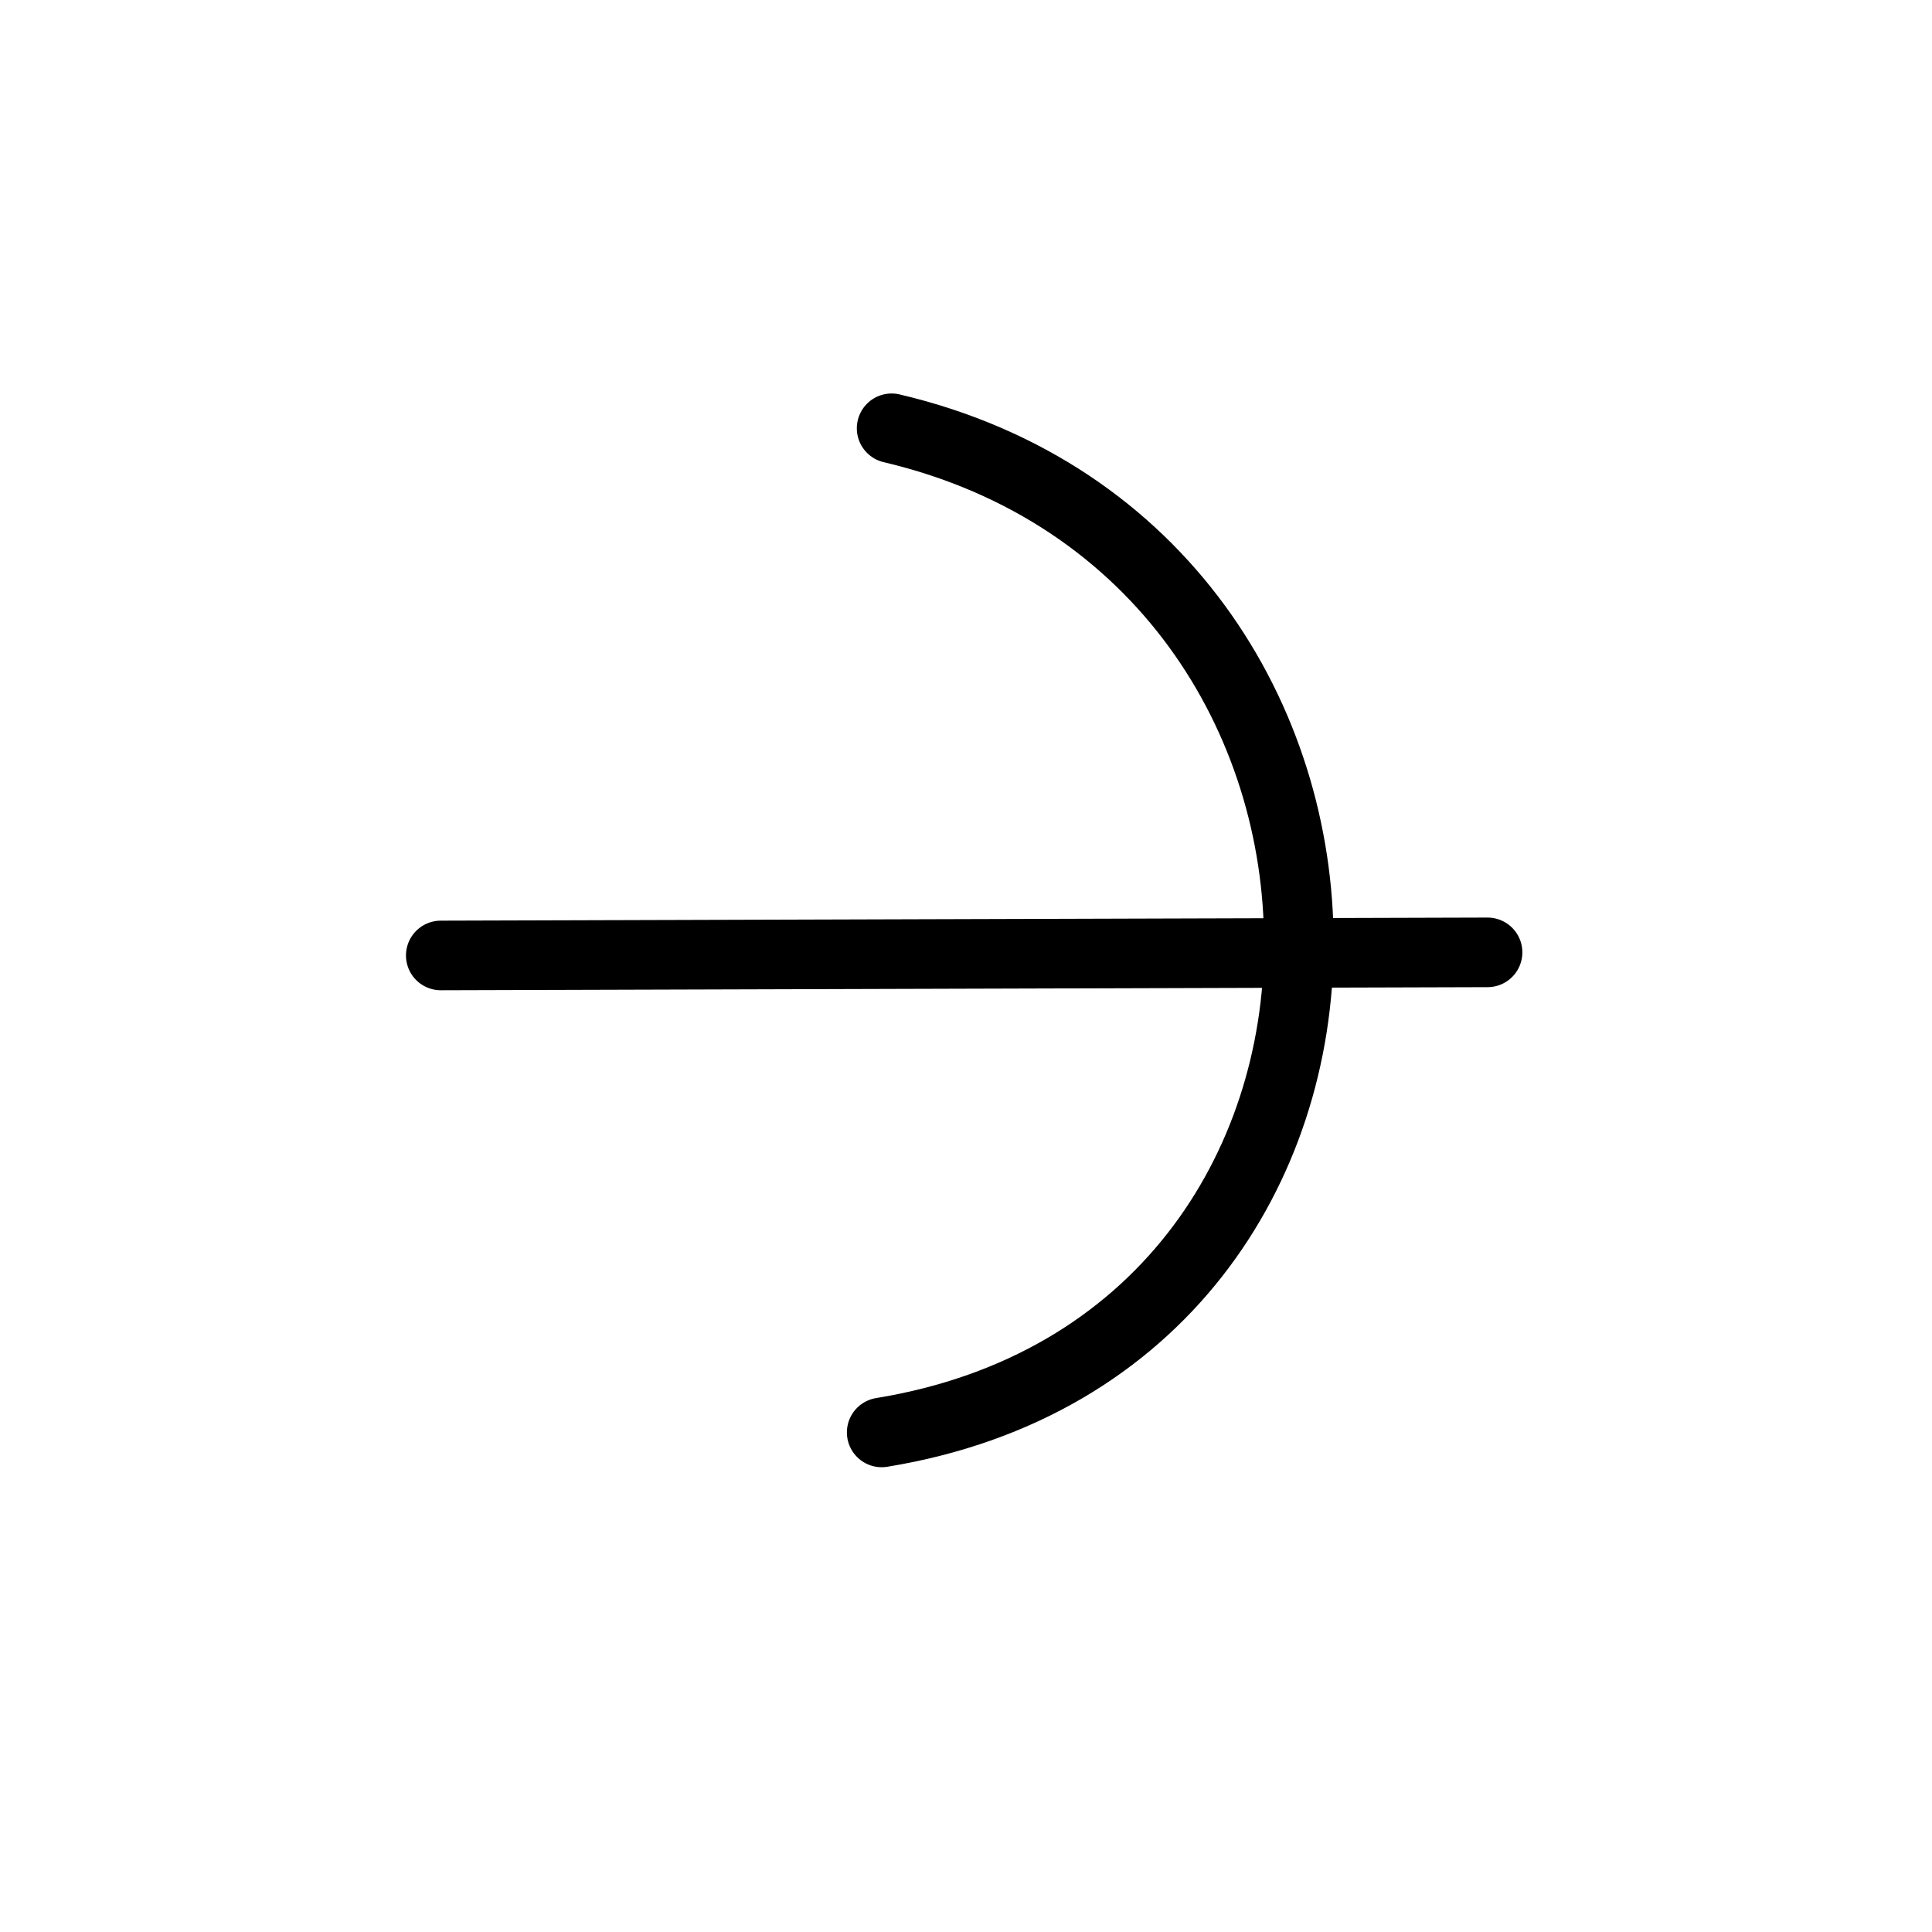
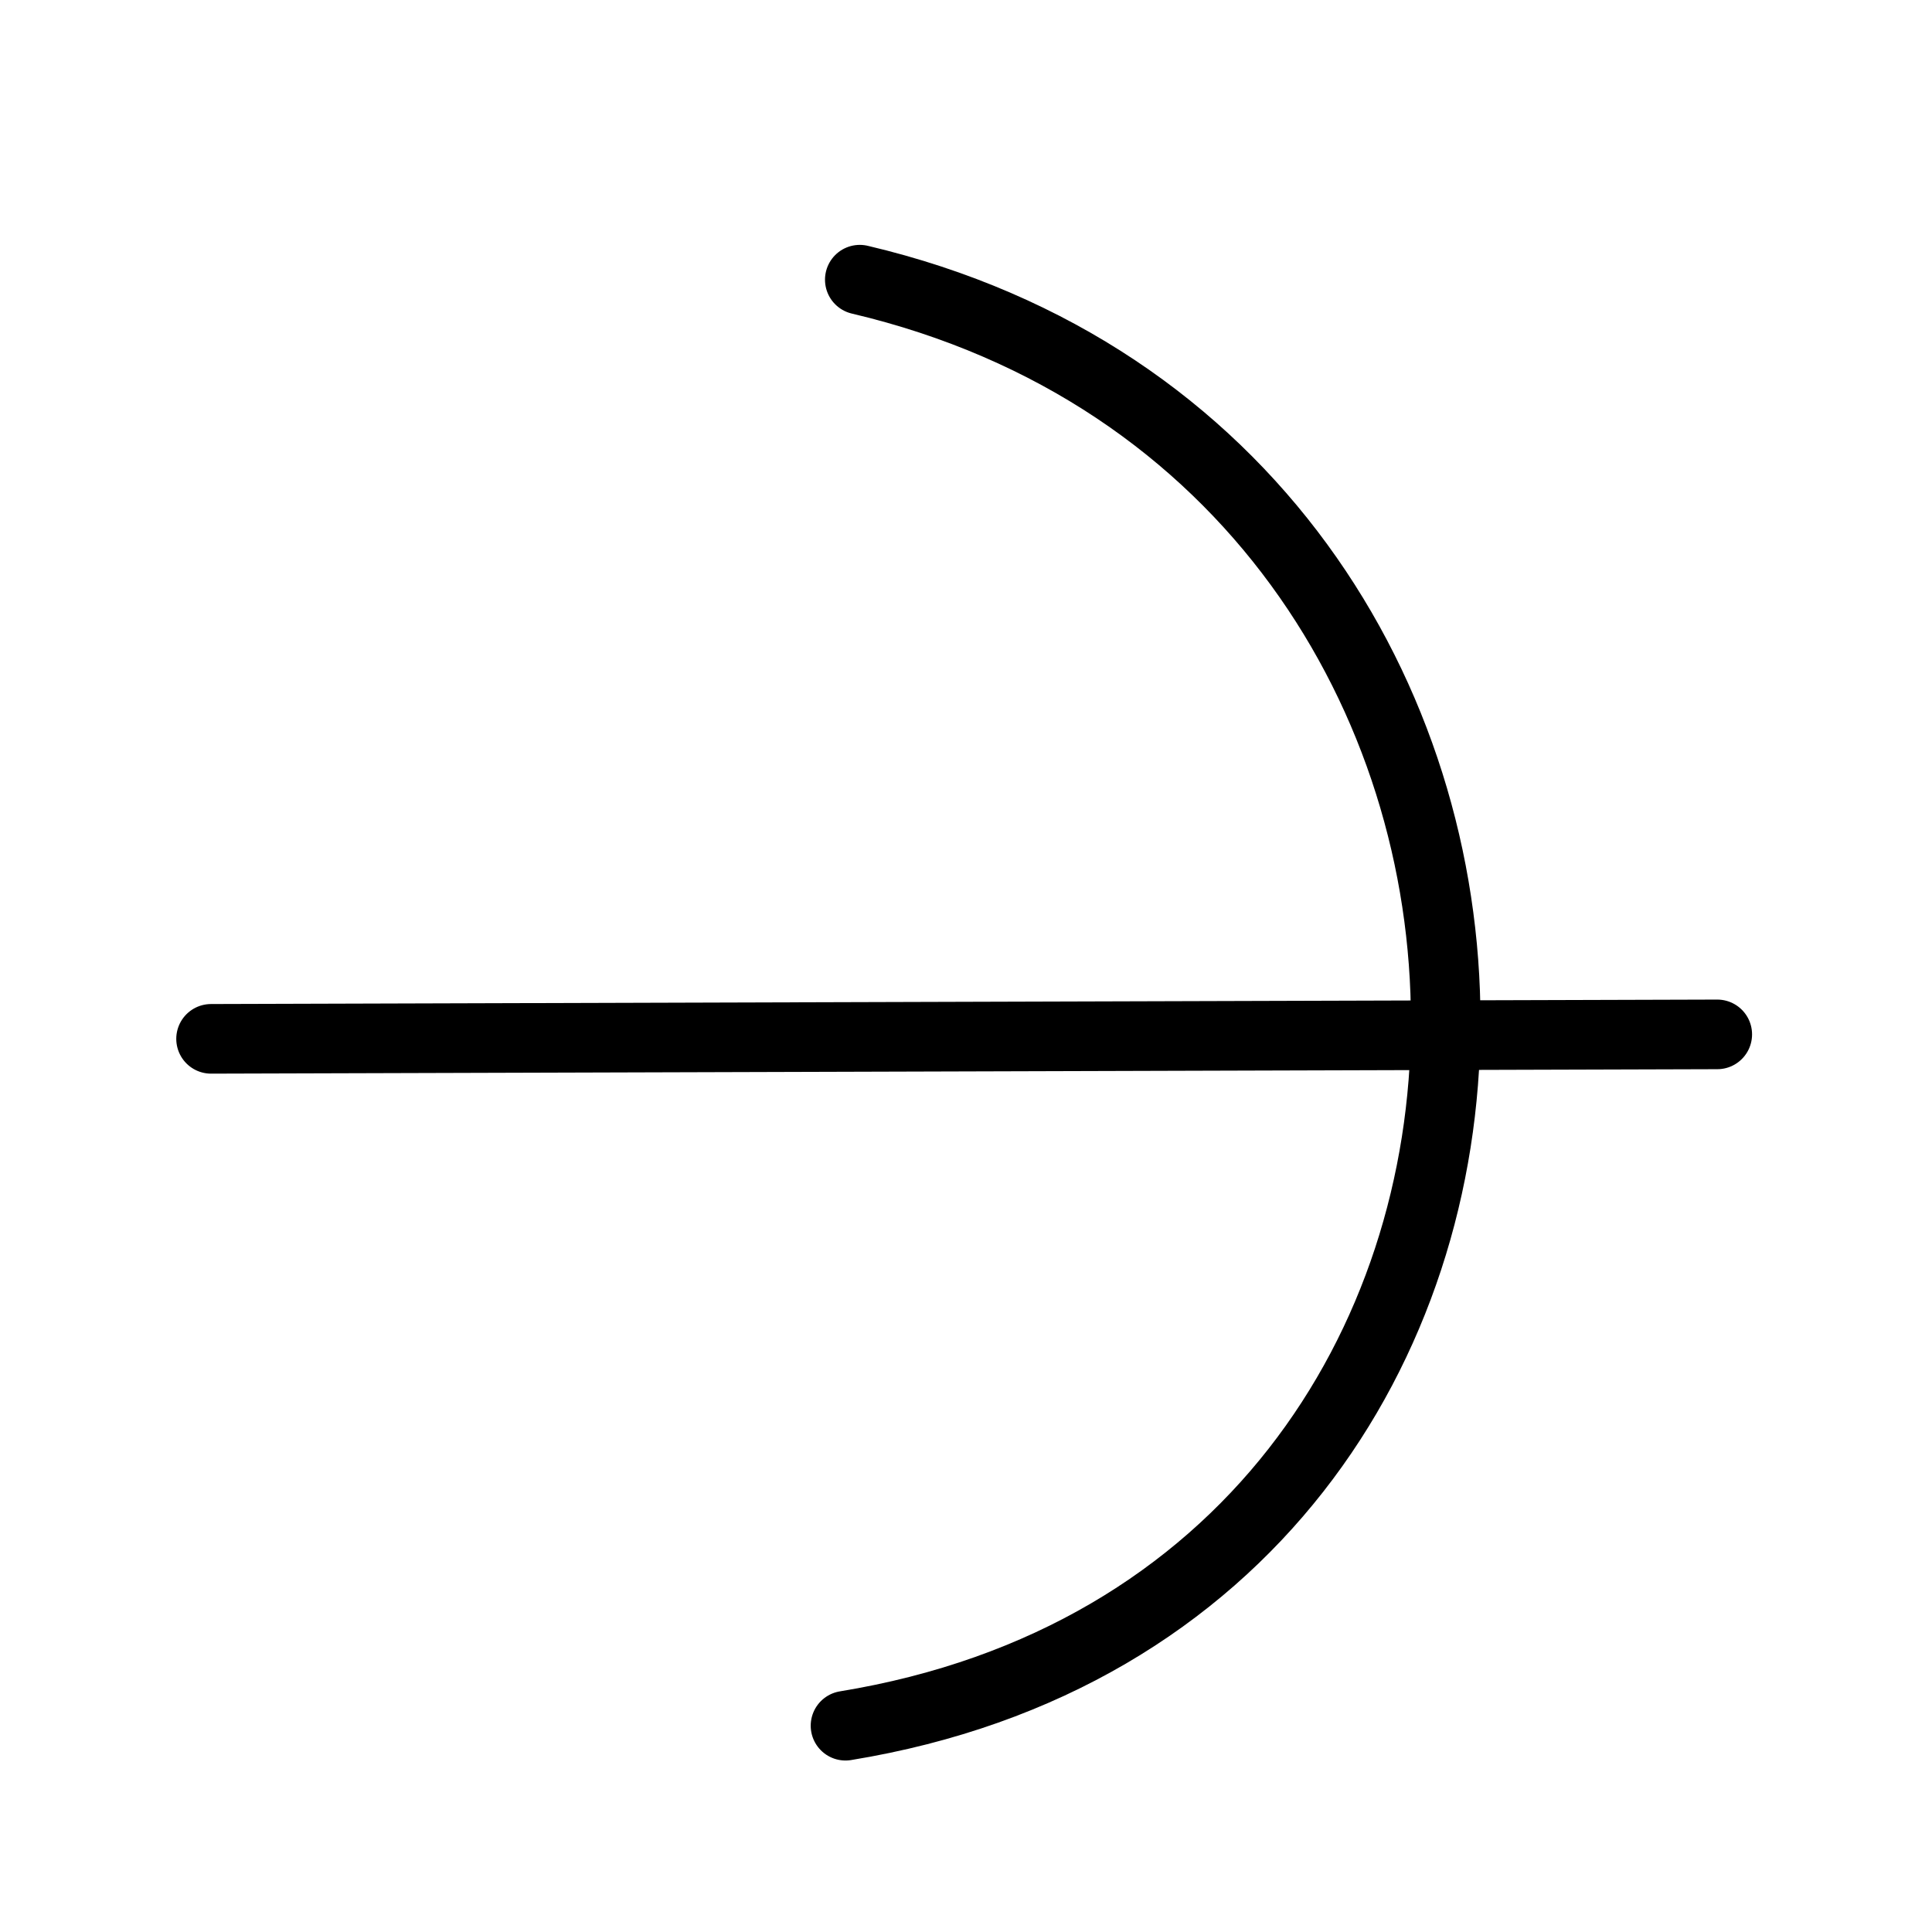
<svg xmlns="http://www.w3.org/2000/svg" width="50mm" height="50mm" viewBox="0 0 50 50" version="1.1" id="svg5">
  <defs id="defs2" />
  <g id="layer1">
-     <path style="fill:none;stroke:#000000;stroke-width:1.801;stroke-linecap:round;stroke-linejoin:round;stroke-dasharray:none;paint-order:fill markers stroke;stop-color:#000000" d="m 11.407,24.727 27.091,-0.08" id="path16682" />
-     <path style="fill:none;stroke:#000000;stroke-width:1.801;stroke-linecap:round;stroke-linejoin:round;stroke-dasharray:none;paint-order:fill markers stroke;stop-color:#000000" d="m 23.075,11.084 c 14.008,3.299 14.18,23.631 -0.257,25.987" id="path17410" />
+     <g id="g133" transform="matrix(1.438908,0,0,1.44007,-10.95189,-8.723565)" style="stroke-width:0.695">
+       <path style="fill:none;stroke:#000000;stroke-width:1.251;stroke-linecap:round;stroke-linejoin:round;stroke-dasharray:none;paint-order:fill markers stroke;stop-color:#000000" d="m 11.407,24.727 27.091,-0.08" id="path16682" />
+       <path style="fill:none;stroke:#000000;stroke-width:1.251;stroke-linecap:round;stroke-linejoin:round;stroke-dasharray:none;paint-order:fill markers stroke;stop-color:#000000" d="m 23.075,11.084 c 14.008,3.299 14.18,23.631 -0.257,25.987" id="path17410" />
+     </g>
  </g>
</svg>
